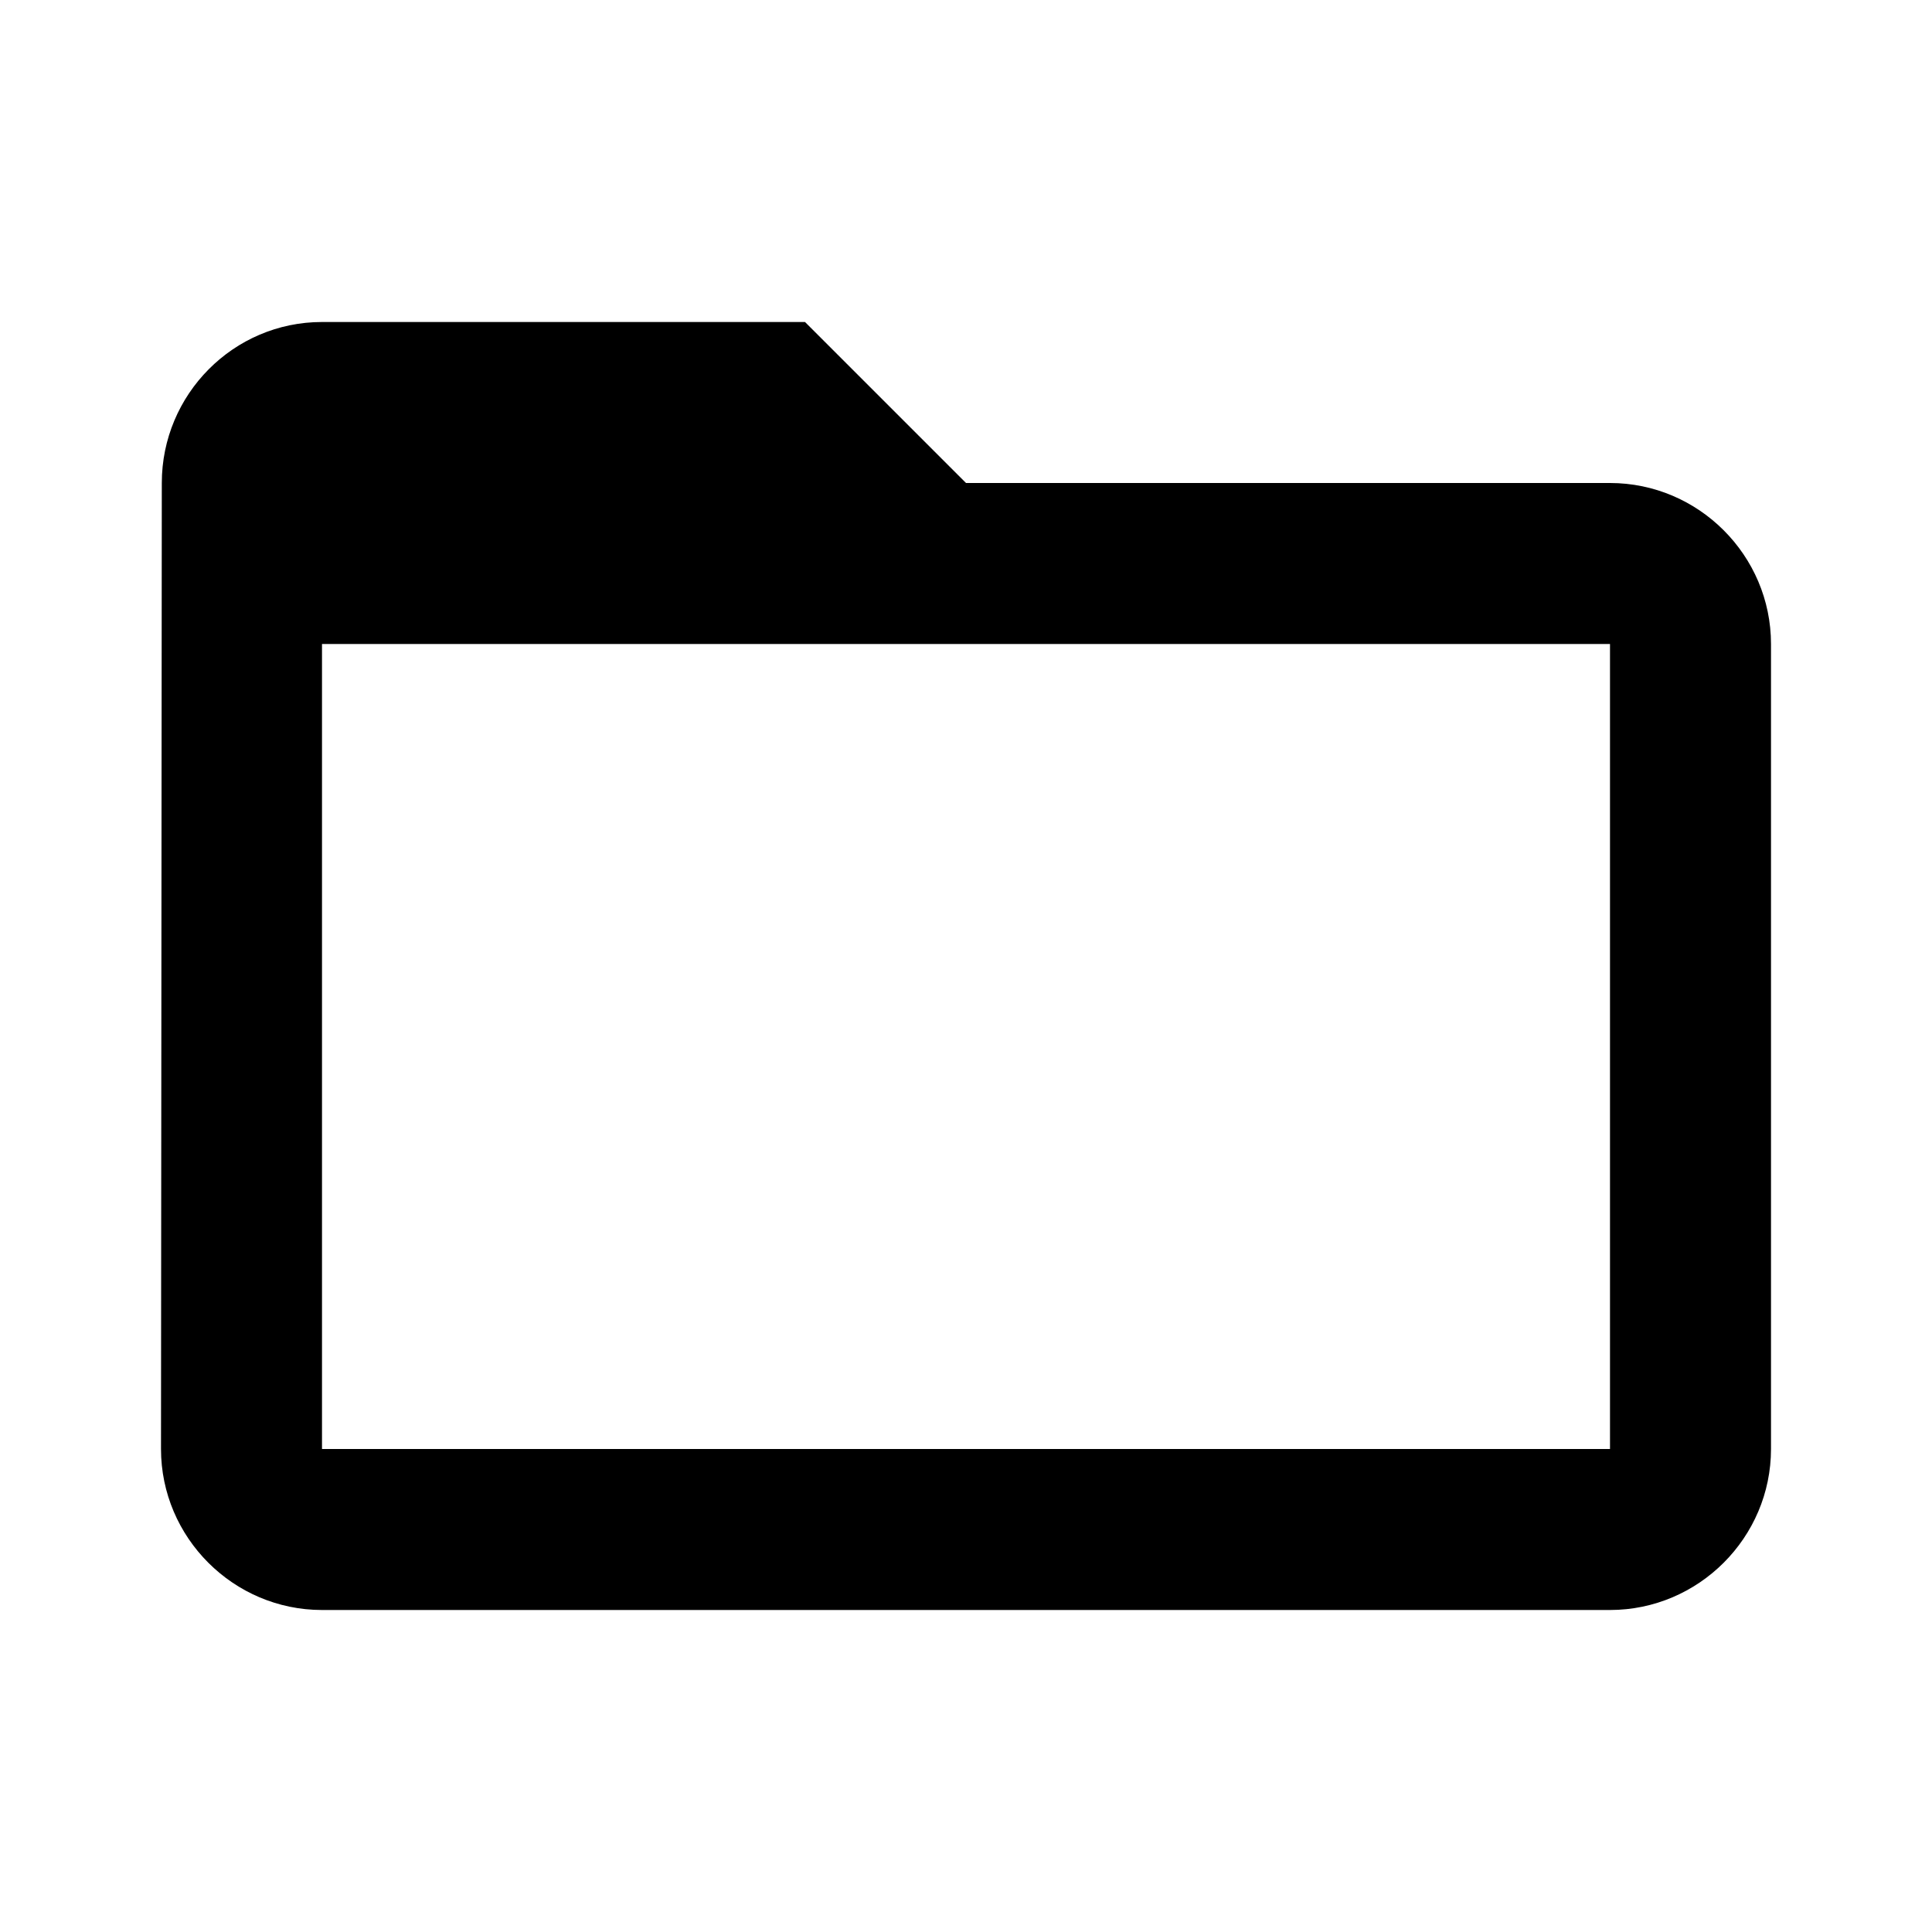
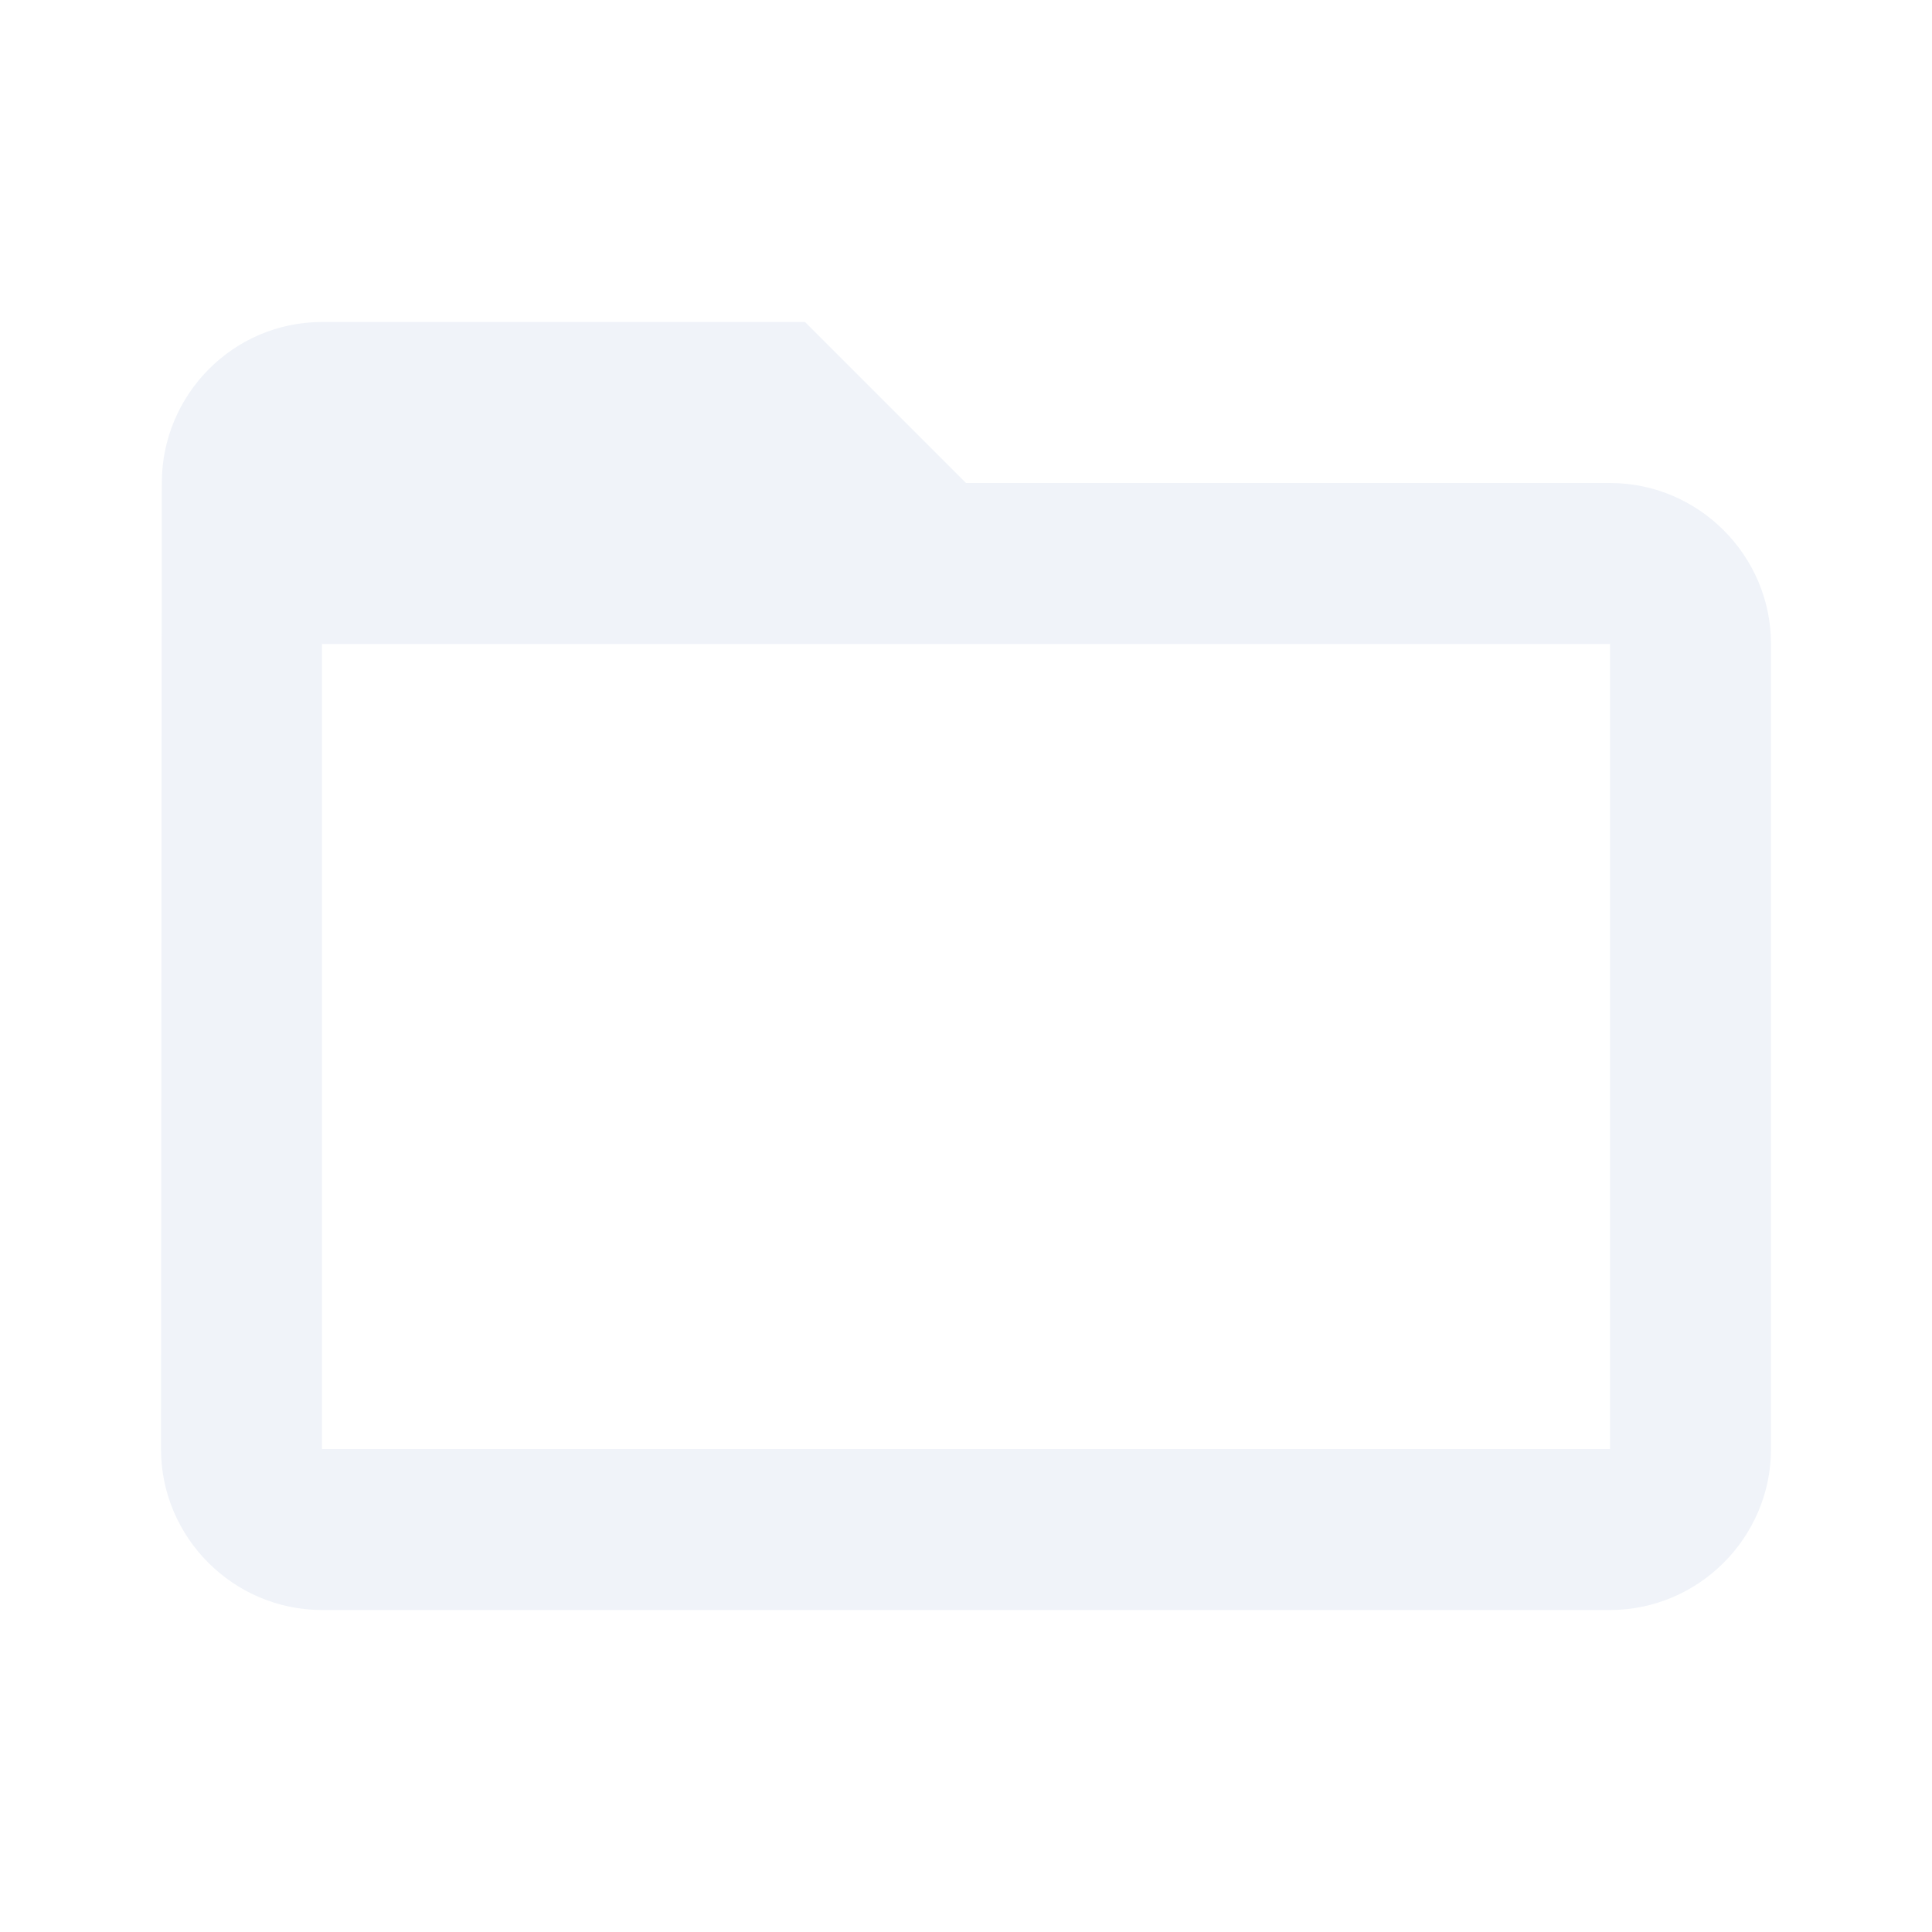
- <svg xmlns="http://www.w3.org/2000/svg" version="1.1" x="0px" y="0px" width="24px" height="24px" viewBox="0 0 24 24" enable-background="new 0 0 24 24" xml:space="preserve">
+ <svg xmlns="http://www.w3.org/2000/svg" version="1.1" x="0px" y="0px" fill="#F0F3F9" width="24px" height="24px" viewBox="0 0 24 24" enable-background="new 0 0 24 24" xml:space="preserve">
  <g id="Bounding_Boxes">
    <path fill="none" d="M0,0h24v24H0V0z" />
  </g>
-   <g id="Outline">
+   <g id="Outline" fill="#F0F3F9">
    <g id="ui_x5F_spec_x5F_header">
	</g>
    <path d="M20,6h-8l-2-2H4C2.9,4,2.01,4.9,2.01,6L2,18c0,1.1,0.9,2,2,2h16c1.1,0,2-0.9,2-2V8C22,6.9,21.1,6,20,6z M20,18H4V8h16V18z" />
  </g>
</svg>
